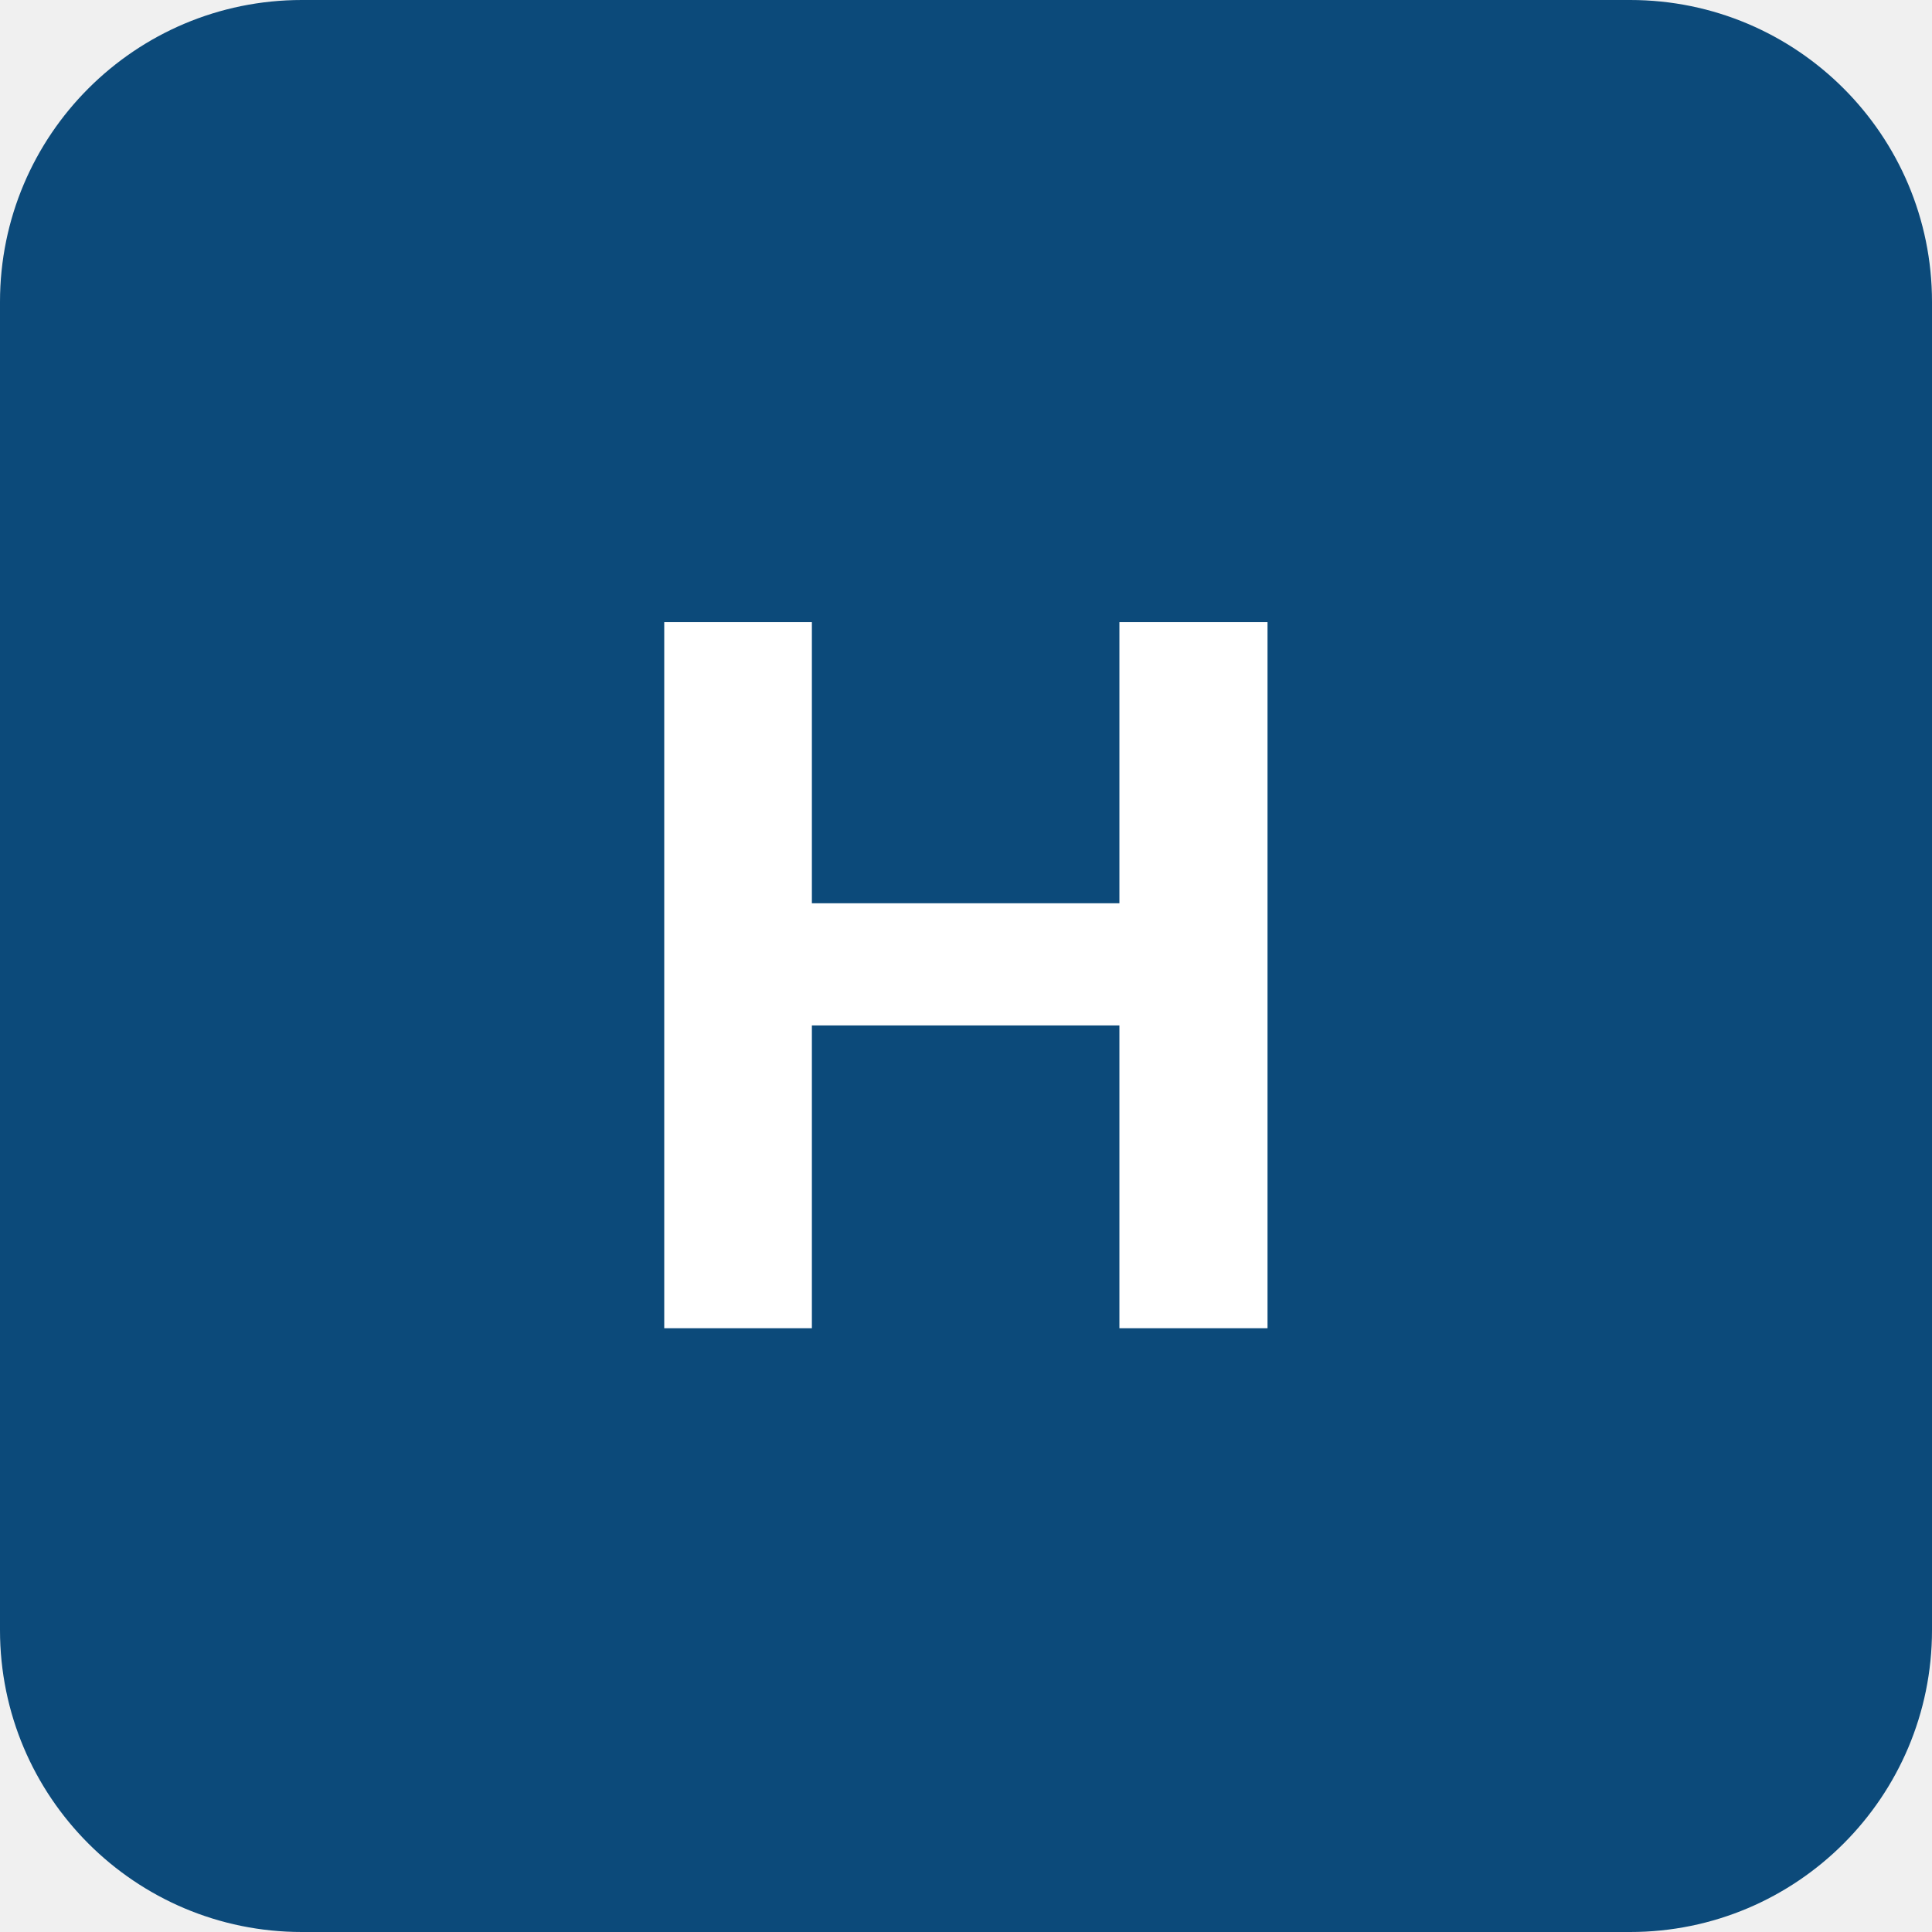
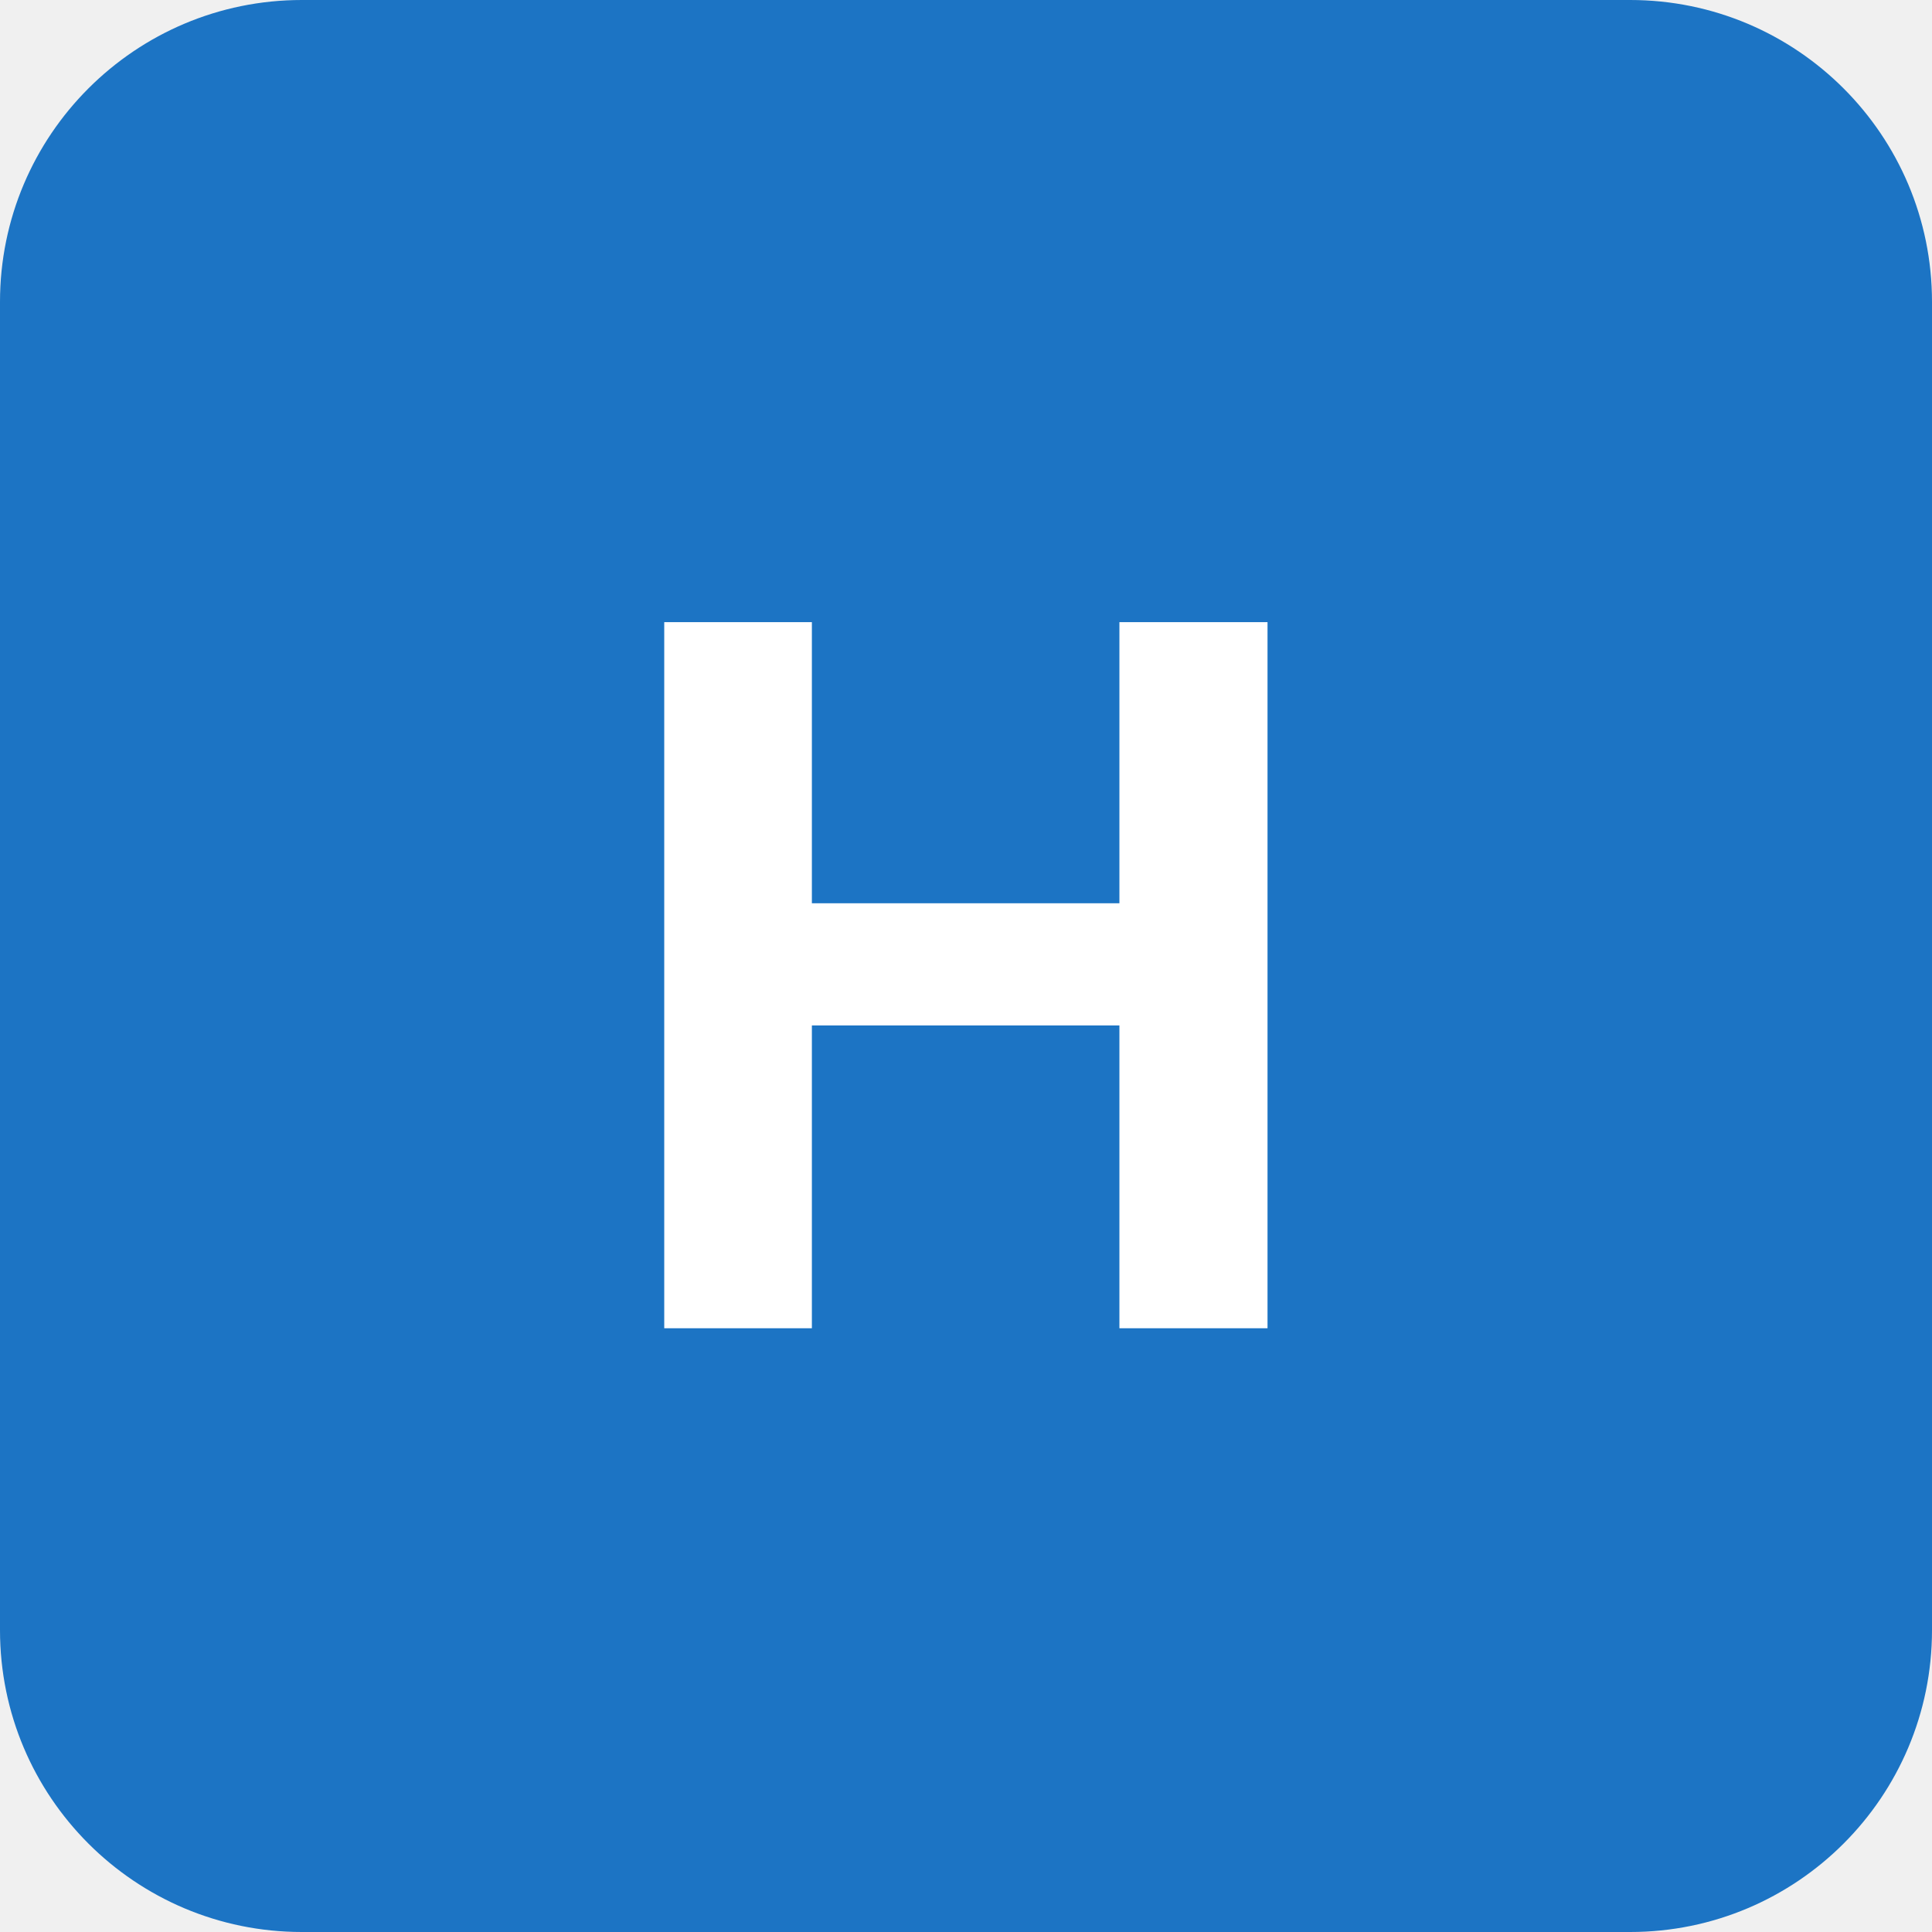
<svg xmlns="http://www.w3.org/2000/svg" viewBox="0 0 64 64">
-   <rect width="64" height="64" rx="10" fill="#0C4A7A" />
+   <rect width="64" height="64" rx="10" fill="#1C74C4" />
  <text x="32" y="44" text-anchor="middle" font-family="Arial, sans-serif" font-size="34" font-weight="700" fill="#FFFFFF">H</text>
</svg>
